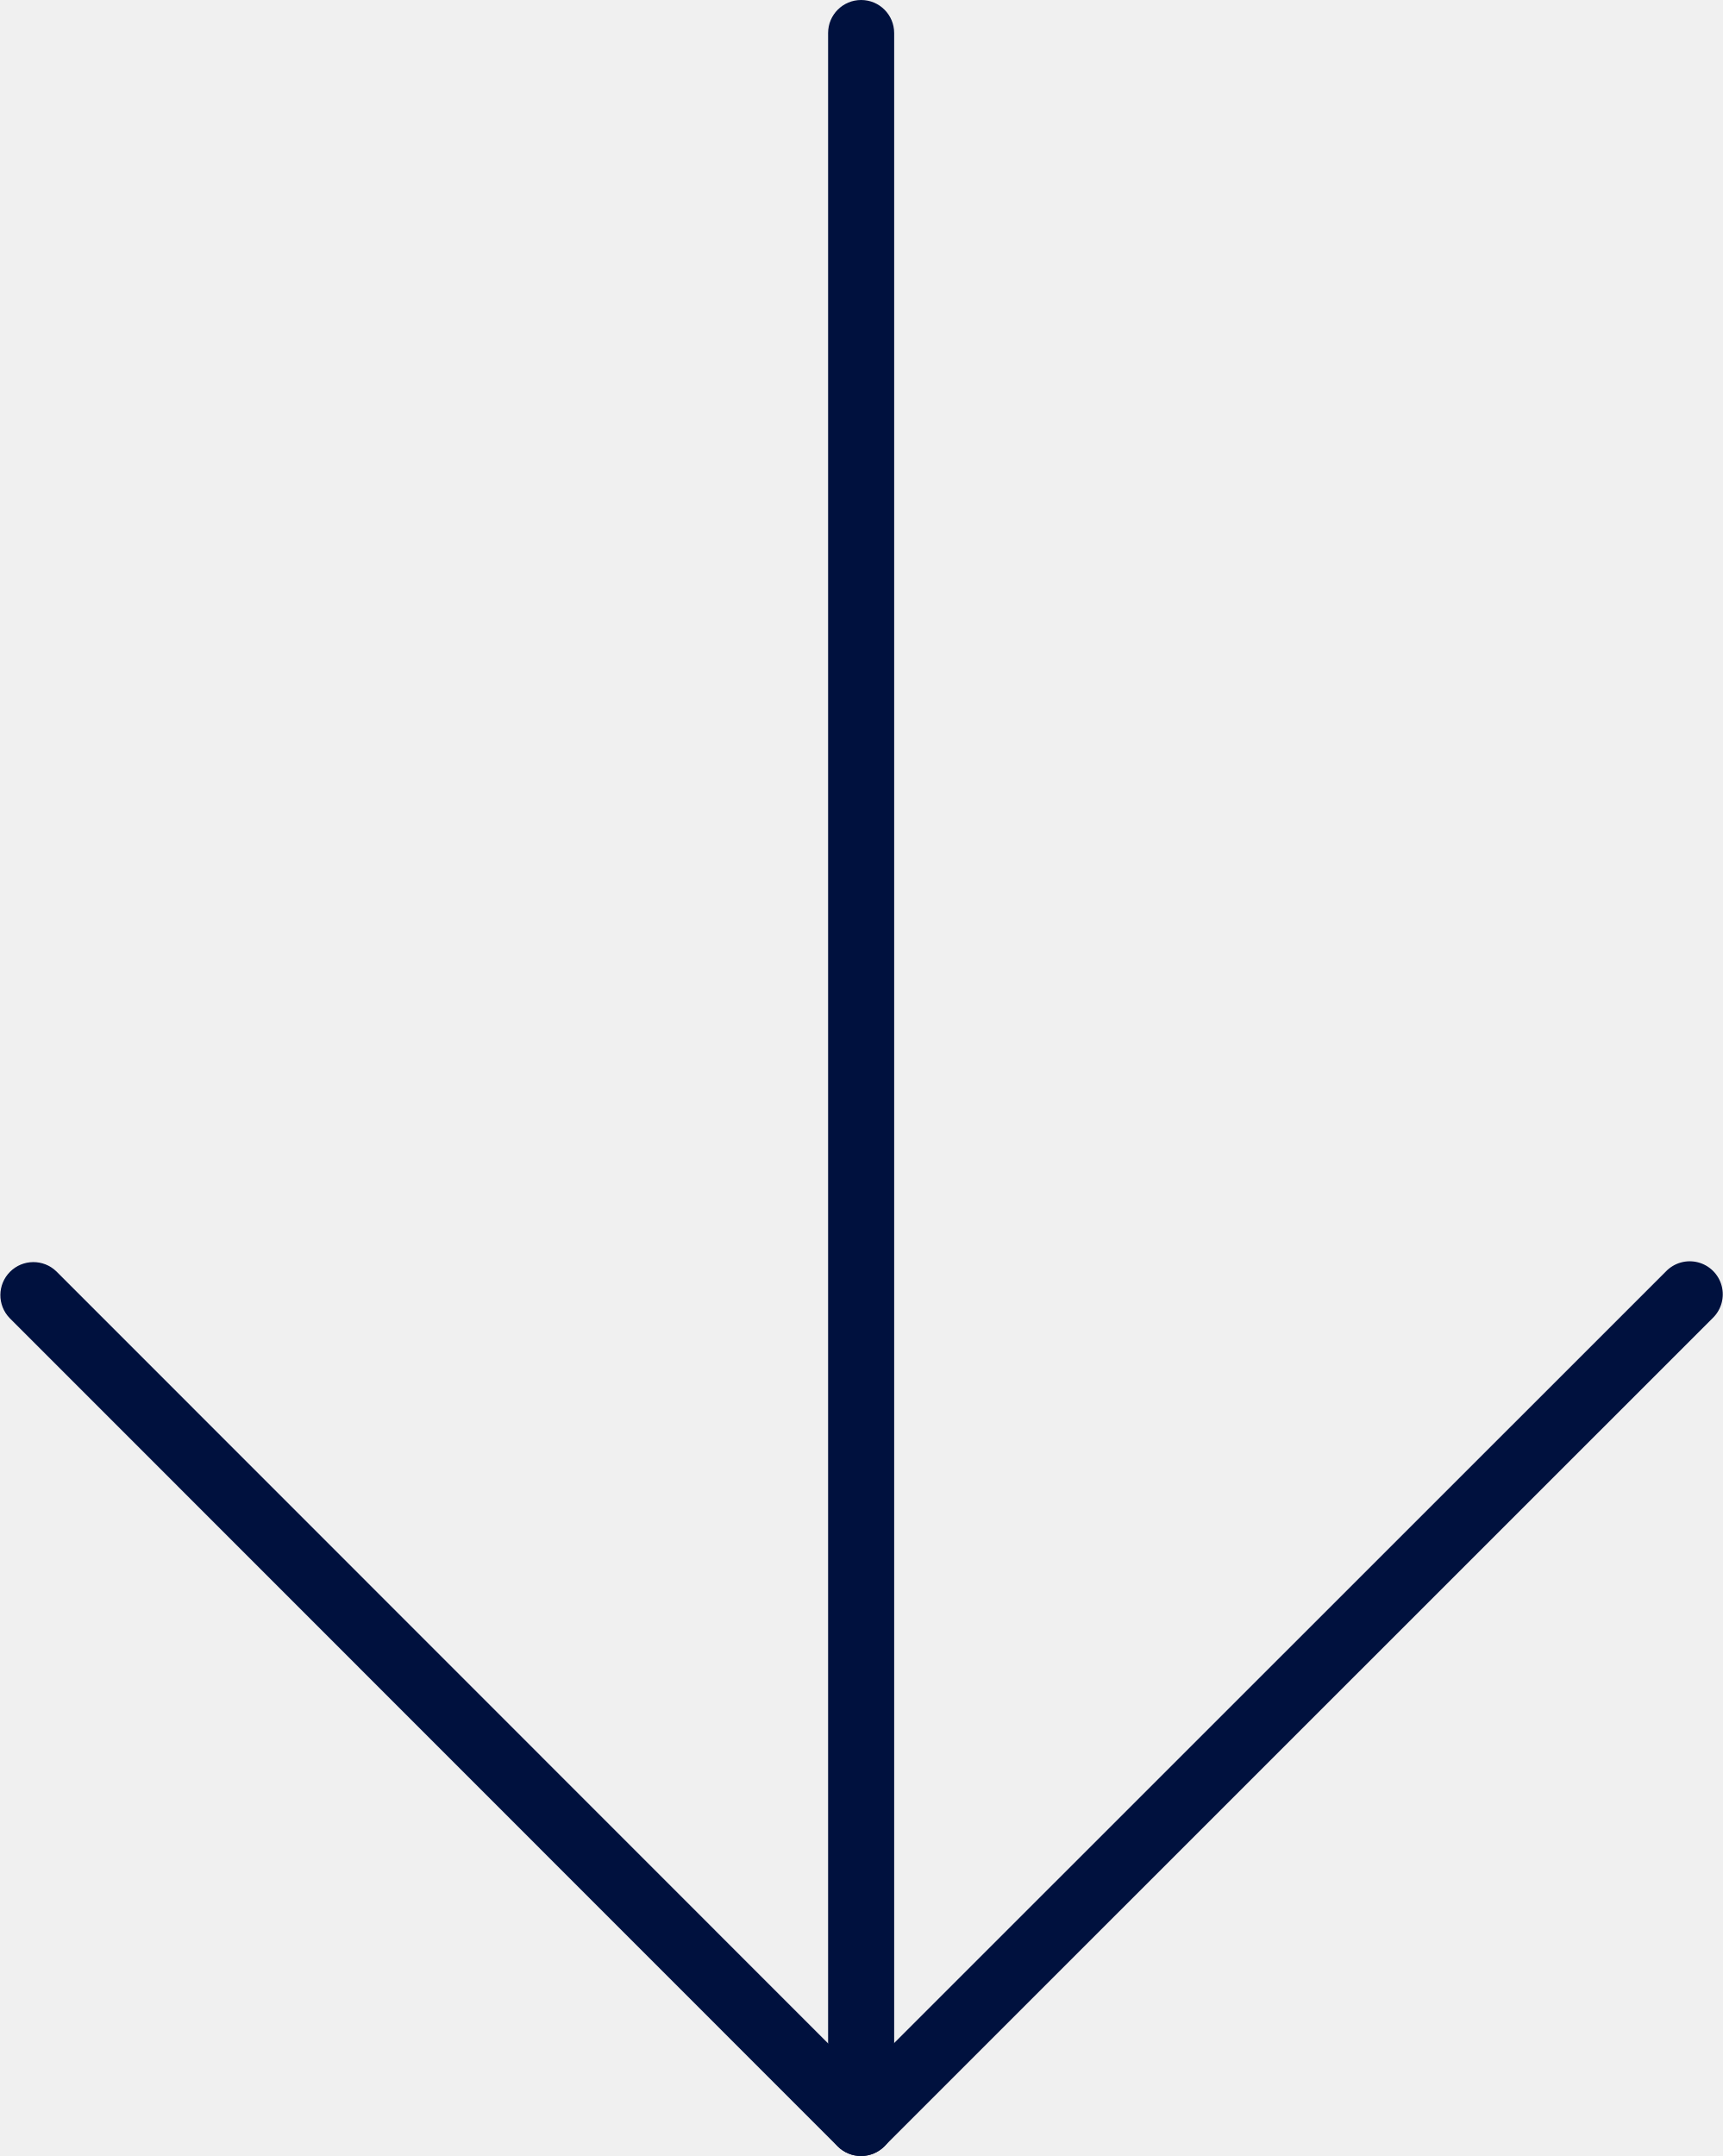
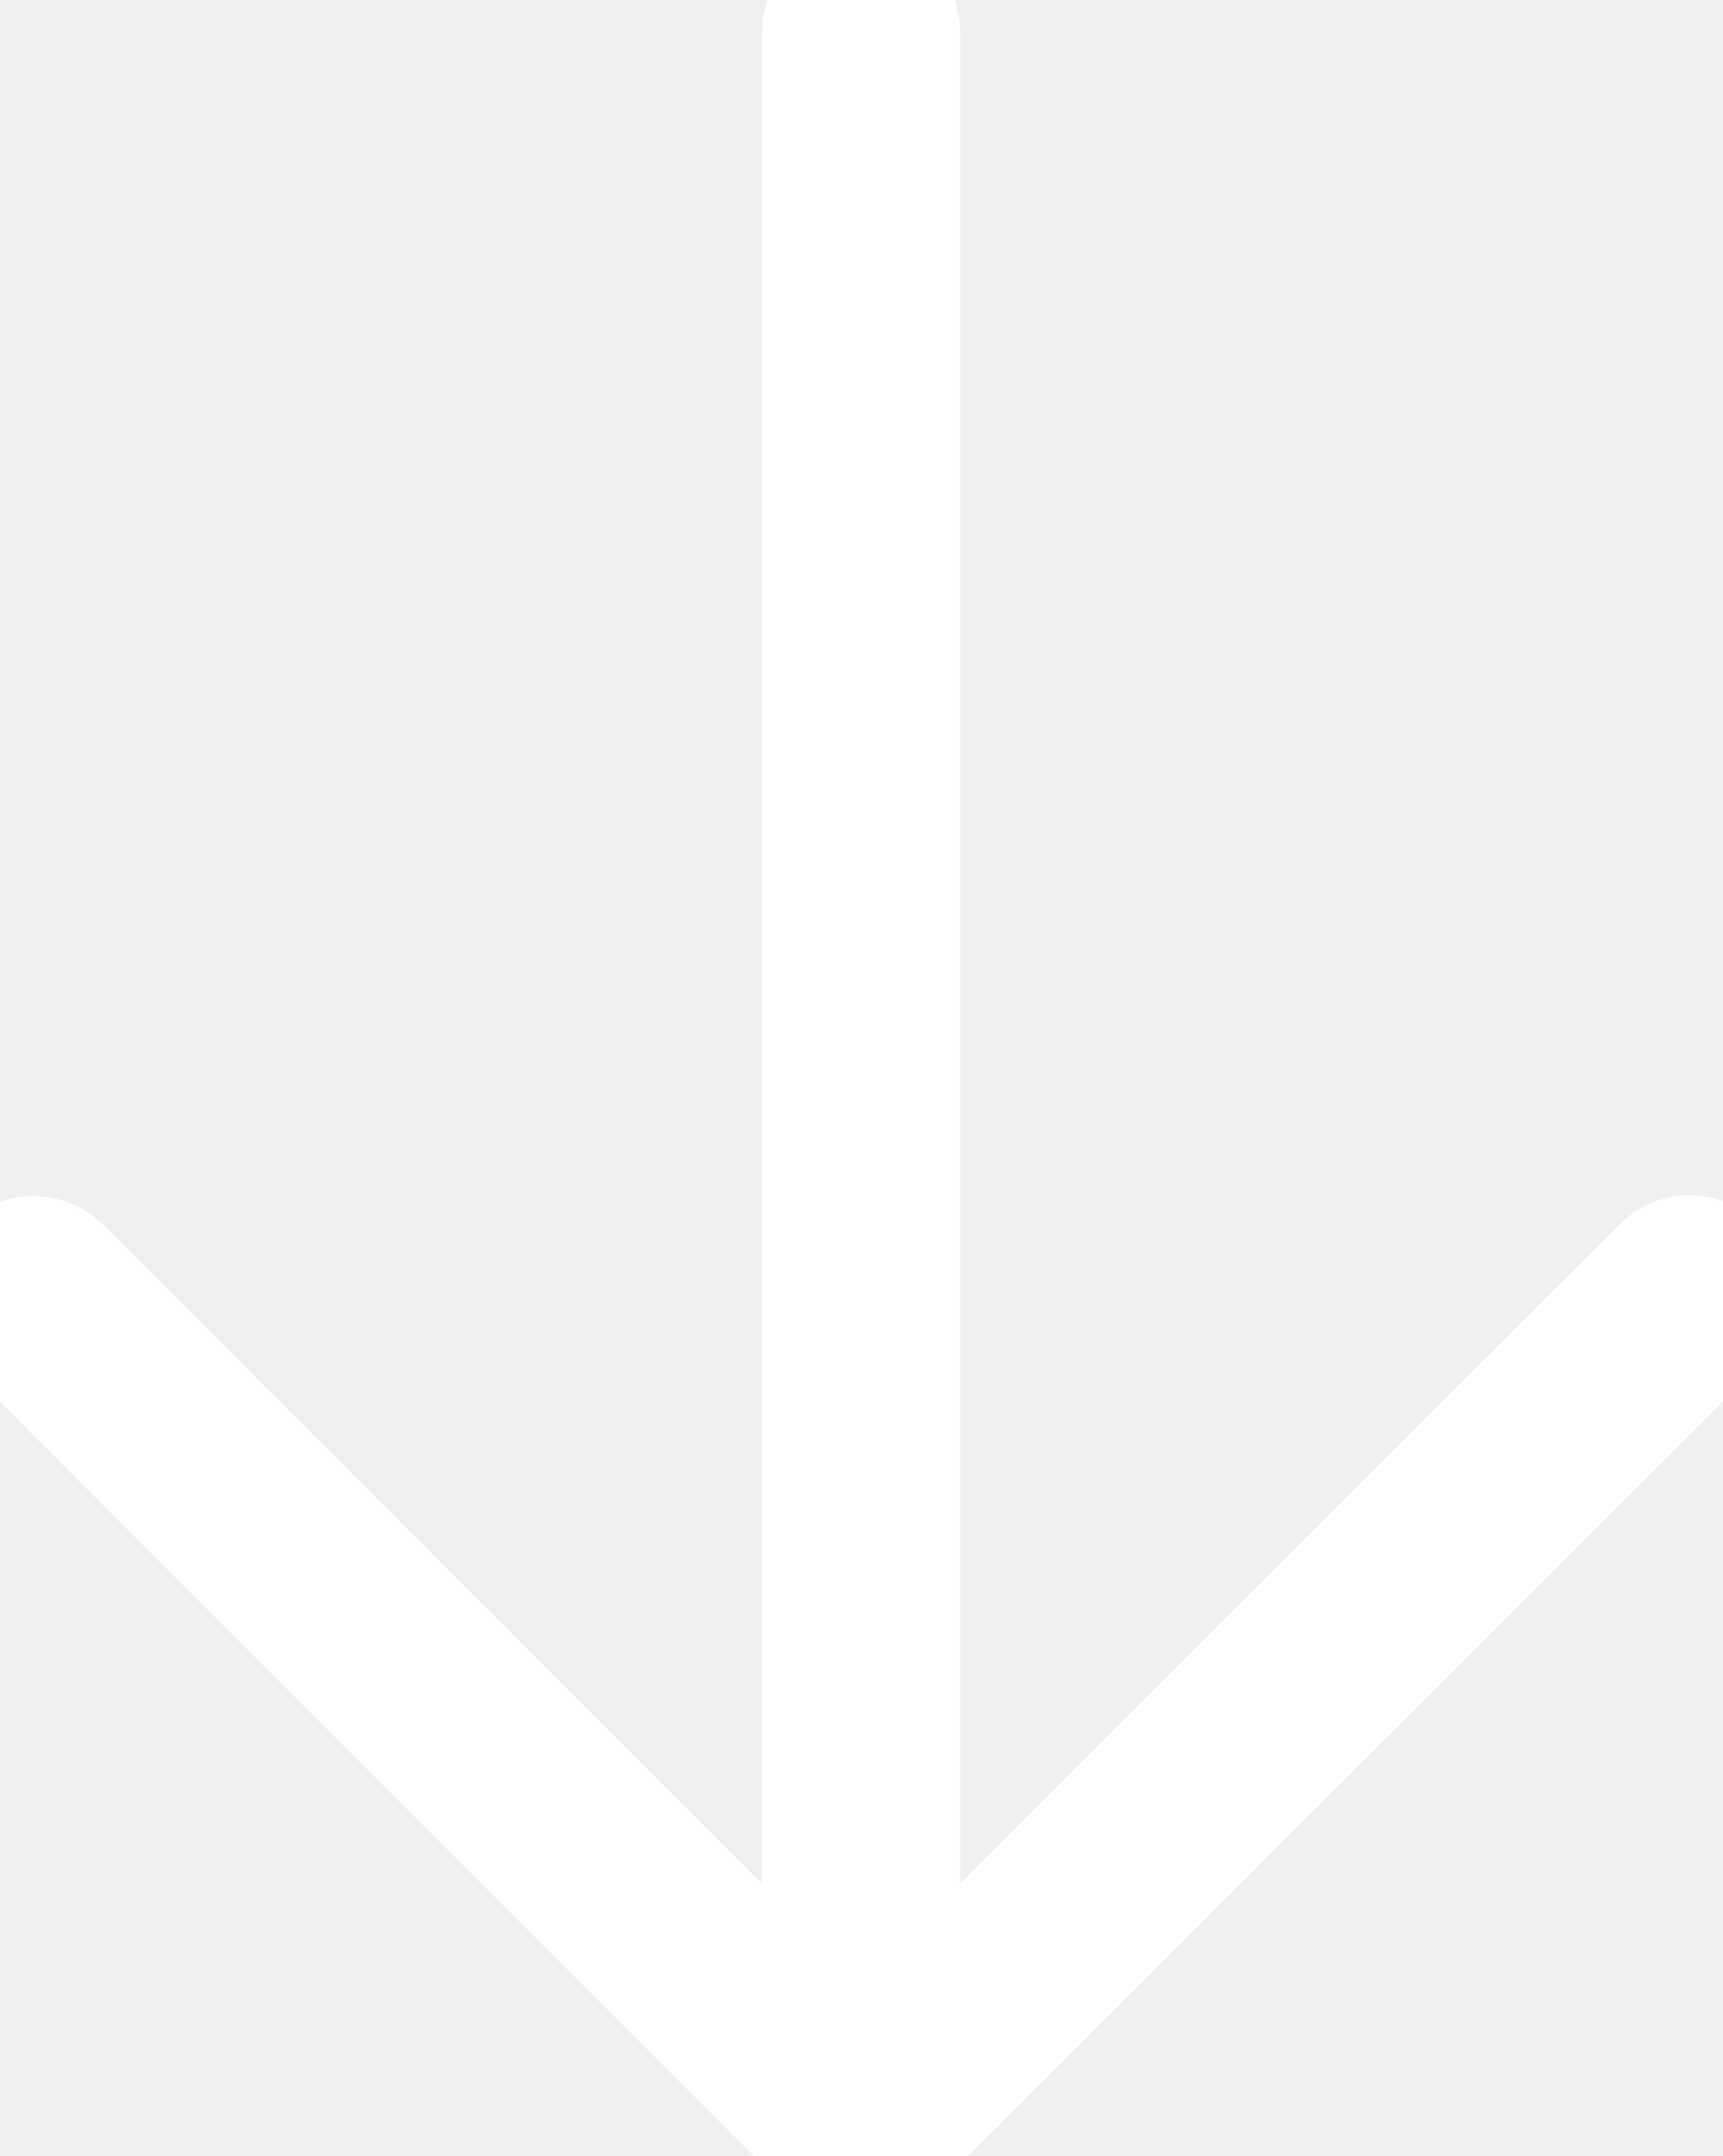
<svg xmlns="http://www.w3.org/2000/svg" width="26.07" height="32.634" viewBox="0 0 26.07 32.634">
  <g id="download" transform="translate(-3.282)">
-     <path id="Path_1" data-name="Path 1" d="M16.317,32.634a.5.5,0,0,1-.5-.5V.5a.5.5,0,0,1,1,0V32.134A.5.5,0,0,1,16.317,32.634Z" fill="#00113e" />
-     <path id="Path_2" data-name="Path 2" d="M16.315,32.634h0a.5.5,0,0,1-.354-.146L3.428,19.951a.5.5,0,0,1,.707-.707L16.314,31.427,28.5,19.244a.5.5,0,1,1,.707.707L16.668,32.487A.5.5,0,0,1,16.315,32.634Z" fill="#00113e" />
+     <path id="Path_1" data-name="Path 1" d="M16.317,32.634a.5.5,0,0,1-.5-.5V.5a.5.5,0,0,1,1,0V32.134A.5.5,0,0,1,16.317,32.634Z" fill="none" stroke="#ffffff" stroke-width="2" />
+     <path id="Path_2" data-name="Path 2" d="M16.315,32.634h0a.5.5,0,0,1-.354-.146L3.428,19.951a.5.5,0,0,1,.707-.707L16.314,31.427,28.5,19.244a.5.5,0,1,1,.707.707L16.668,32.487A.5.5,0,0,1,16.315,32.634Z" fill="none" stroke="#ffffff" stroke-width="2" />
  </g>
</svg>
